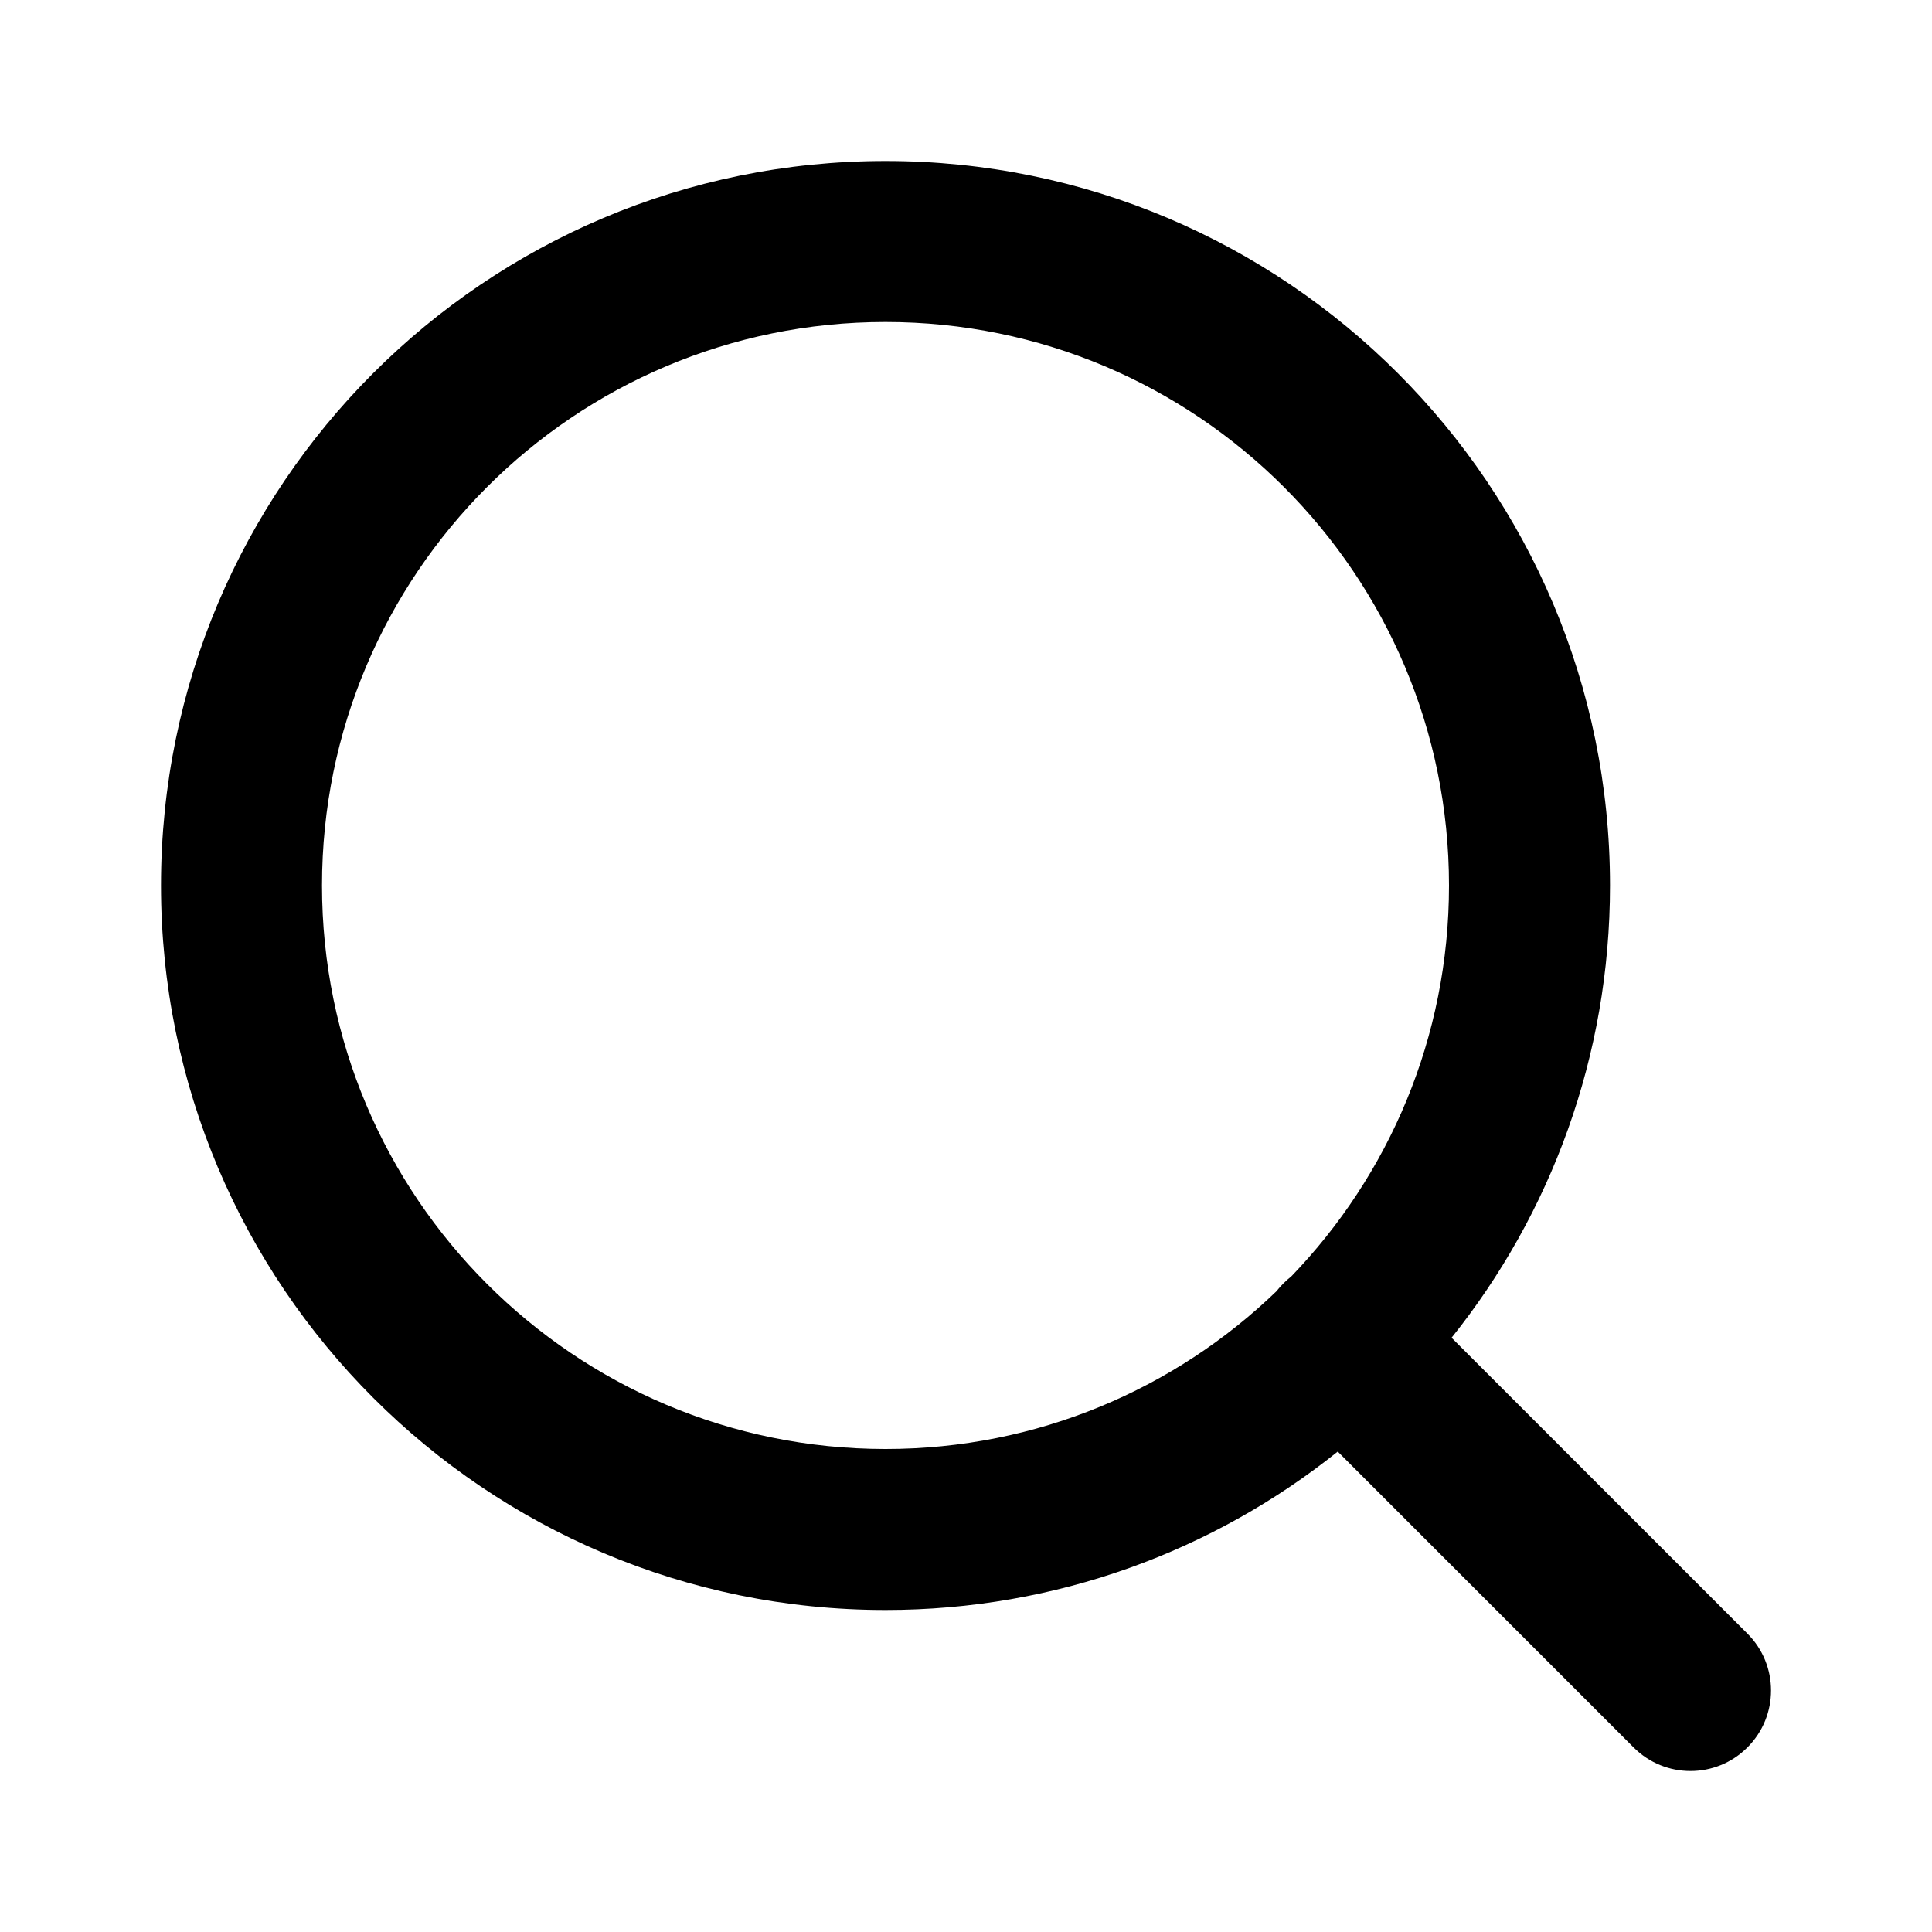
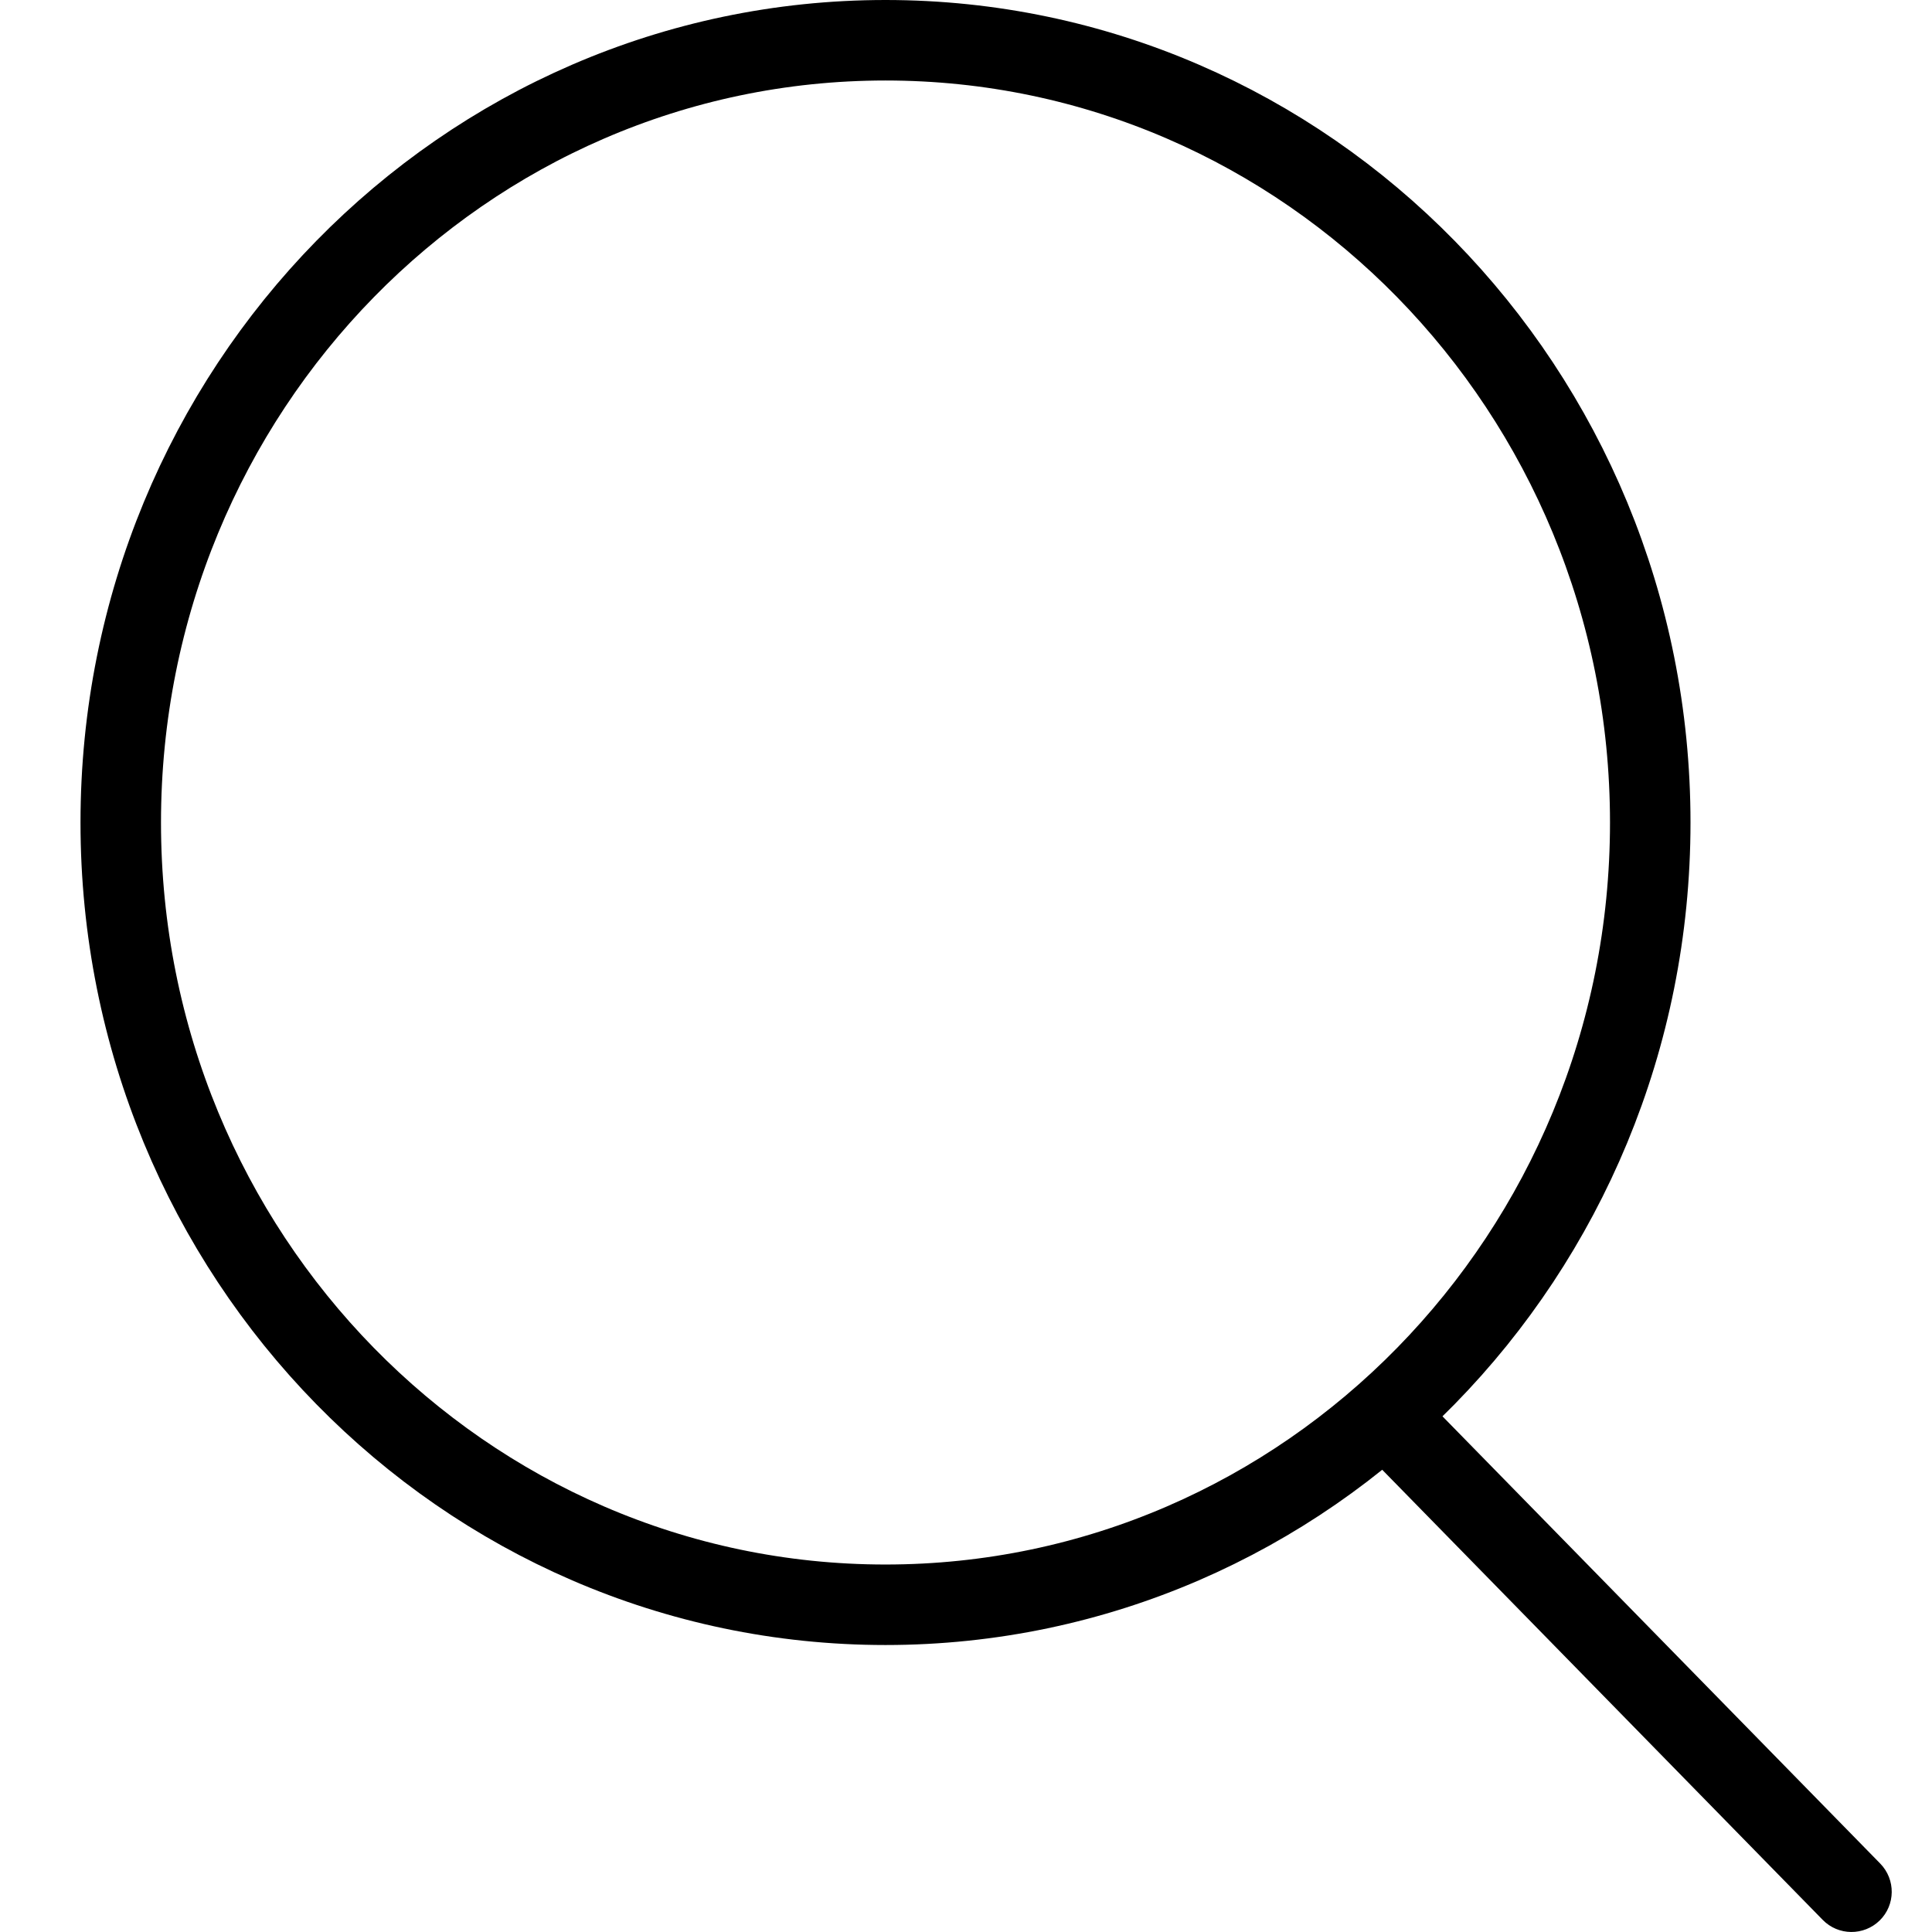
<svg xmlns="http://www.w3.org/2000/svg" width="24" height="24" viewBox="0 0 24 24" fill="none">
-   <path fill-rule="evenodd" clip-rule="evenodd" d="M11 4C7.134 4 4 7.134 4 11C4 14.866 7.134 18 11 18C12.886 18 14.598 17.254 15.856 16.041C15.883 16.007 15.912 15.974 15.943 15.943C15.974 15.912 16.007 15.883 16.041 15.856C17.254 14.598 18 12.886 18 11C18 7.134 14.866 4 11 4ZM18.032 16.618C19.264 15.078 20 13.125 20 11C20 6.029 15.971 2 11 2C6.029 2 2 6.029 2 11C2 15.971 6.029 20 11 20C13.125 20 15.078 19.264 16.618 18.032L20.293 21.707C20.683 22.098 21.317 22.098 21.707 21.707C22.098 21.317 22.098 20.683 21.707 20.293L18.032 16.618Z" fill="currentcolor" />
+   <path d="M22.643 23.85C22.836 24.047 23.152 24.05 23.35 23.857C23.547 23.664 23.55 23.348 23.357 23.15L23 23.5L22.643 23.85ZM17 17.37L16.643 17.719L22.643 23.85L23 23.5L23.357 23.15L17.357 17.02L17 17.37Z" fill="currentcolor" />
+   <path d="M11 0.5C16.237 0.5 20.5 4.841 20.5 10.218C20.5 15.595 16.236 19.935 11 19.935C5.763 19.935 1.5 15.595 1.5 10.218C1.5 4.841 5.763 0.5 11 0.5Z" stroke="currentcolor" />
</svg>
